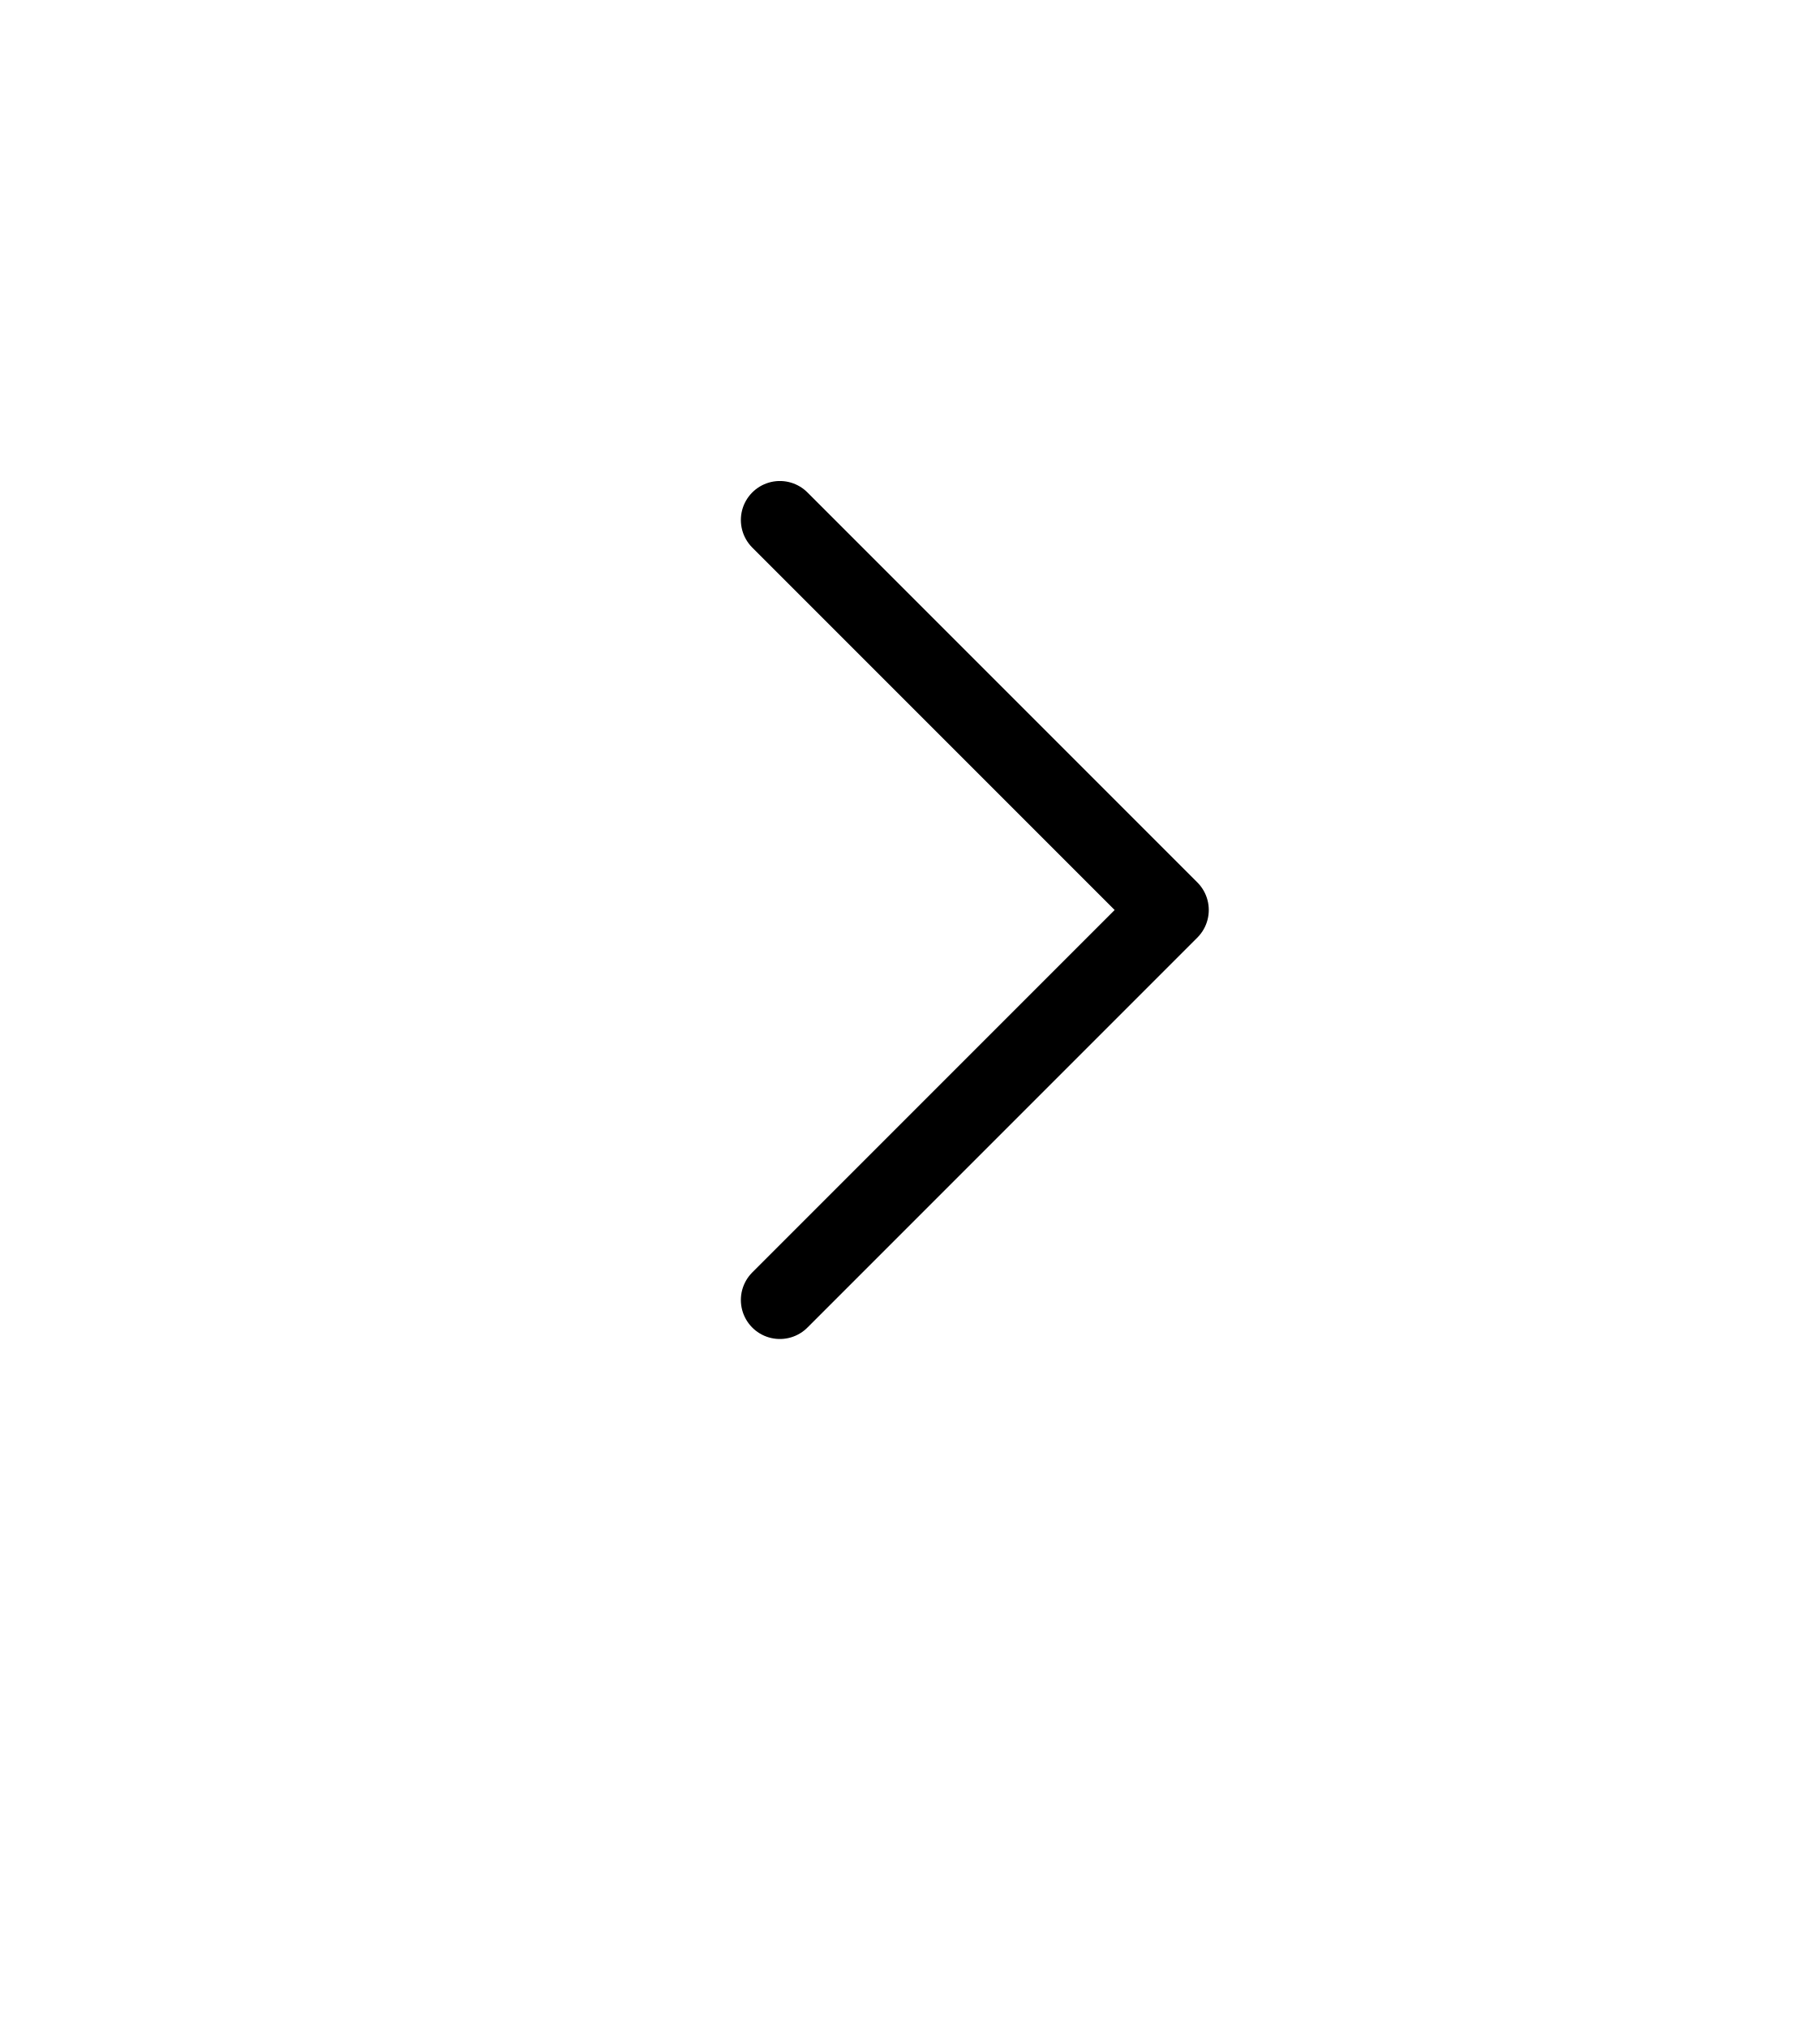
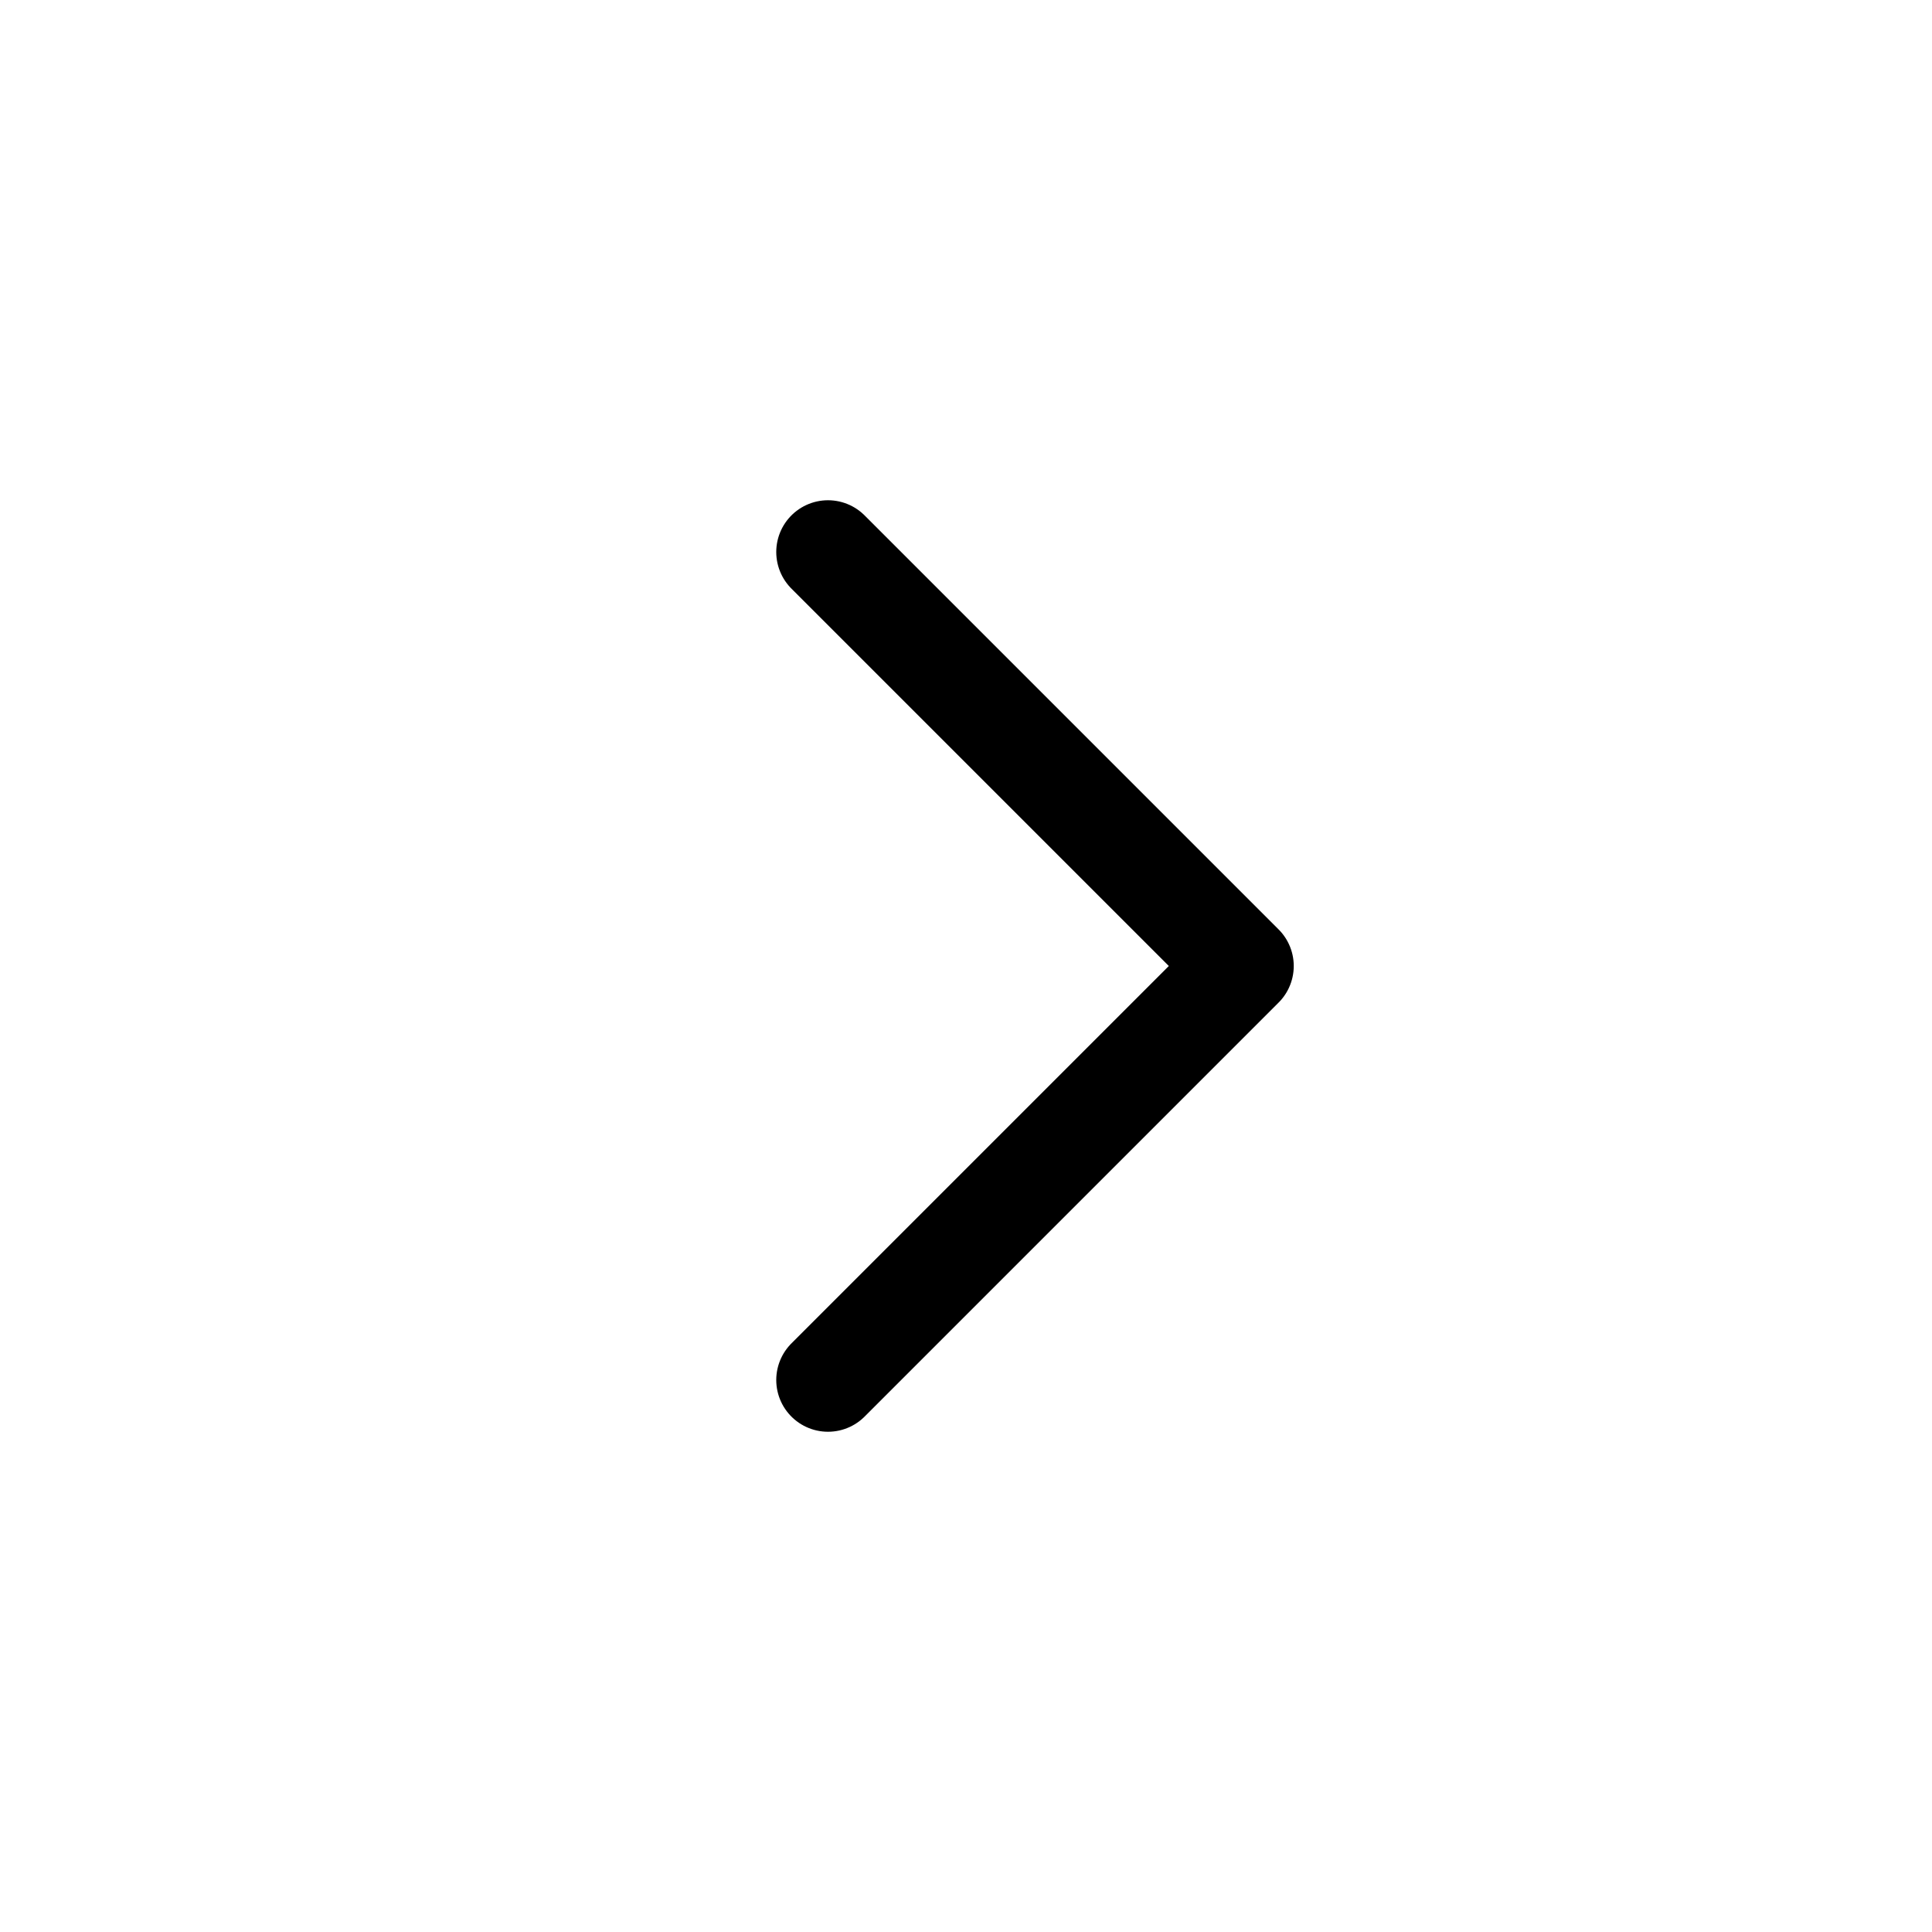
- <svg xmlns="http://www.w3.org/2000/svg" width="35" height="39" viewBox="0 0 35 39" fill="none">
-   <path d="M15 25L22.5 17.5L15 10" stroke="black" stroke-width="1.5" stroke-linecap="round" stroke-linejoin="round" />
+ <svg xmlns="http://www.w3.org/2000/svg" width="28" height="28" viewBox="0 0 28 28" fill="none">
+   <path d="M12 20L18 14L12 8" stroke="black" stroke-width="1.5" stroke-linecap="round" stroke-linejoin="round" />
</svg>
